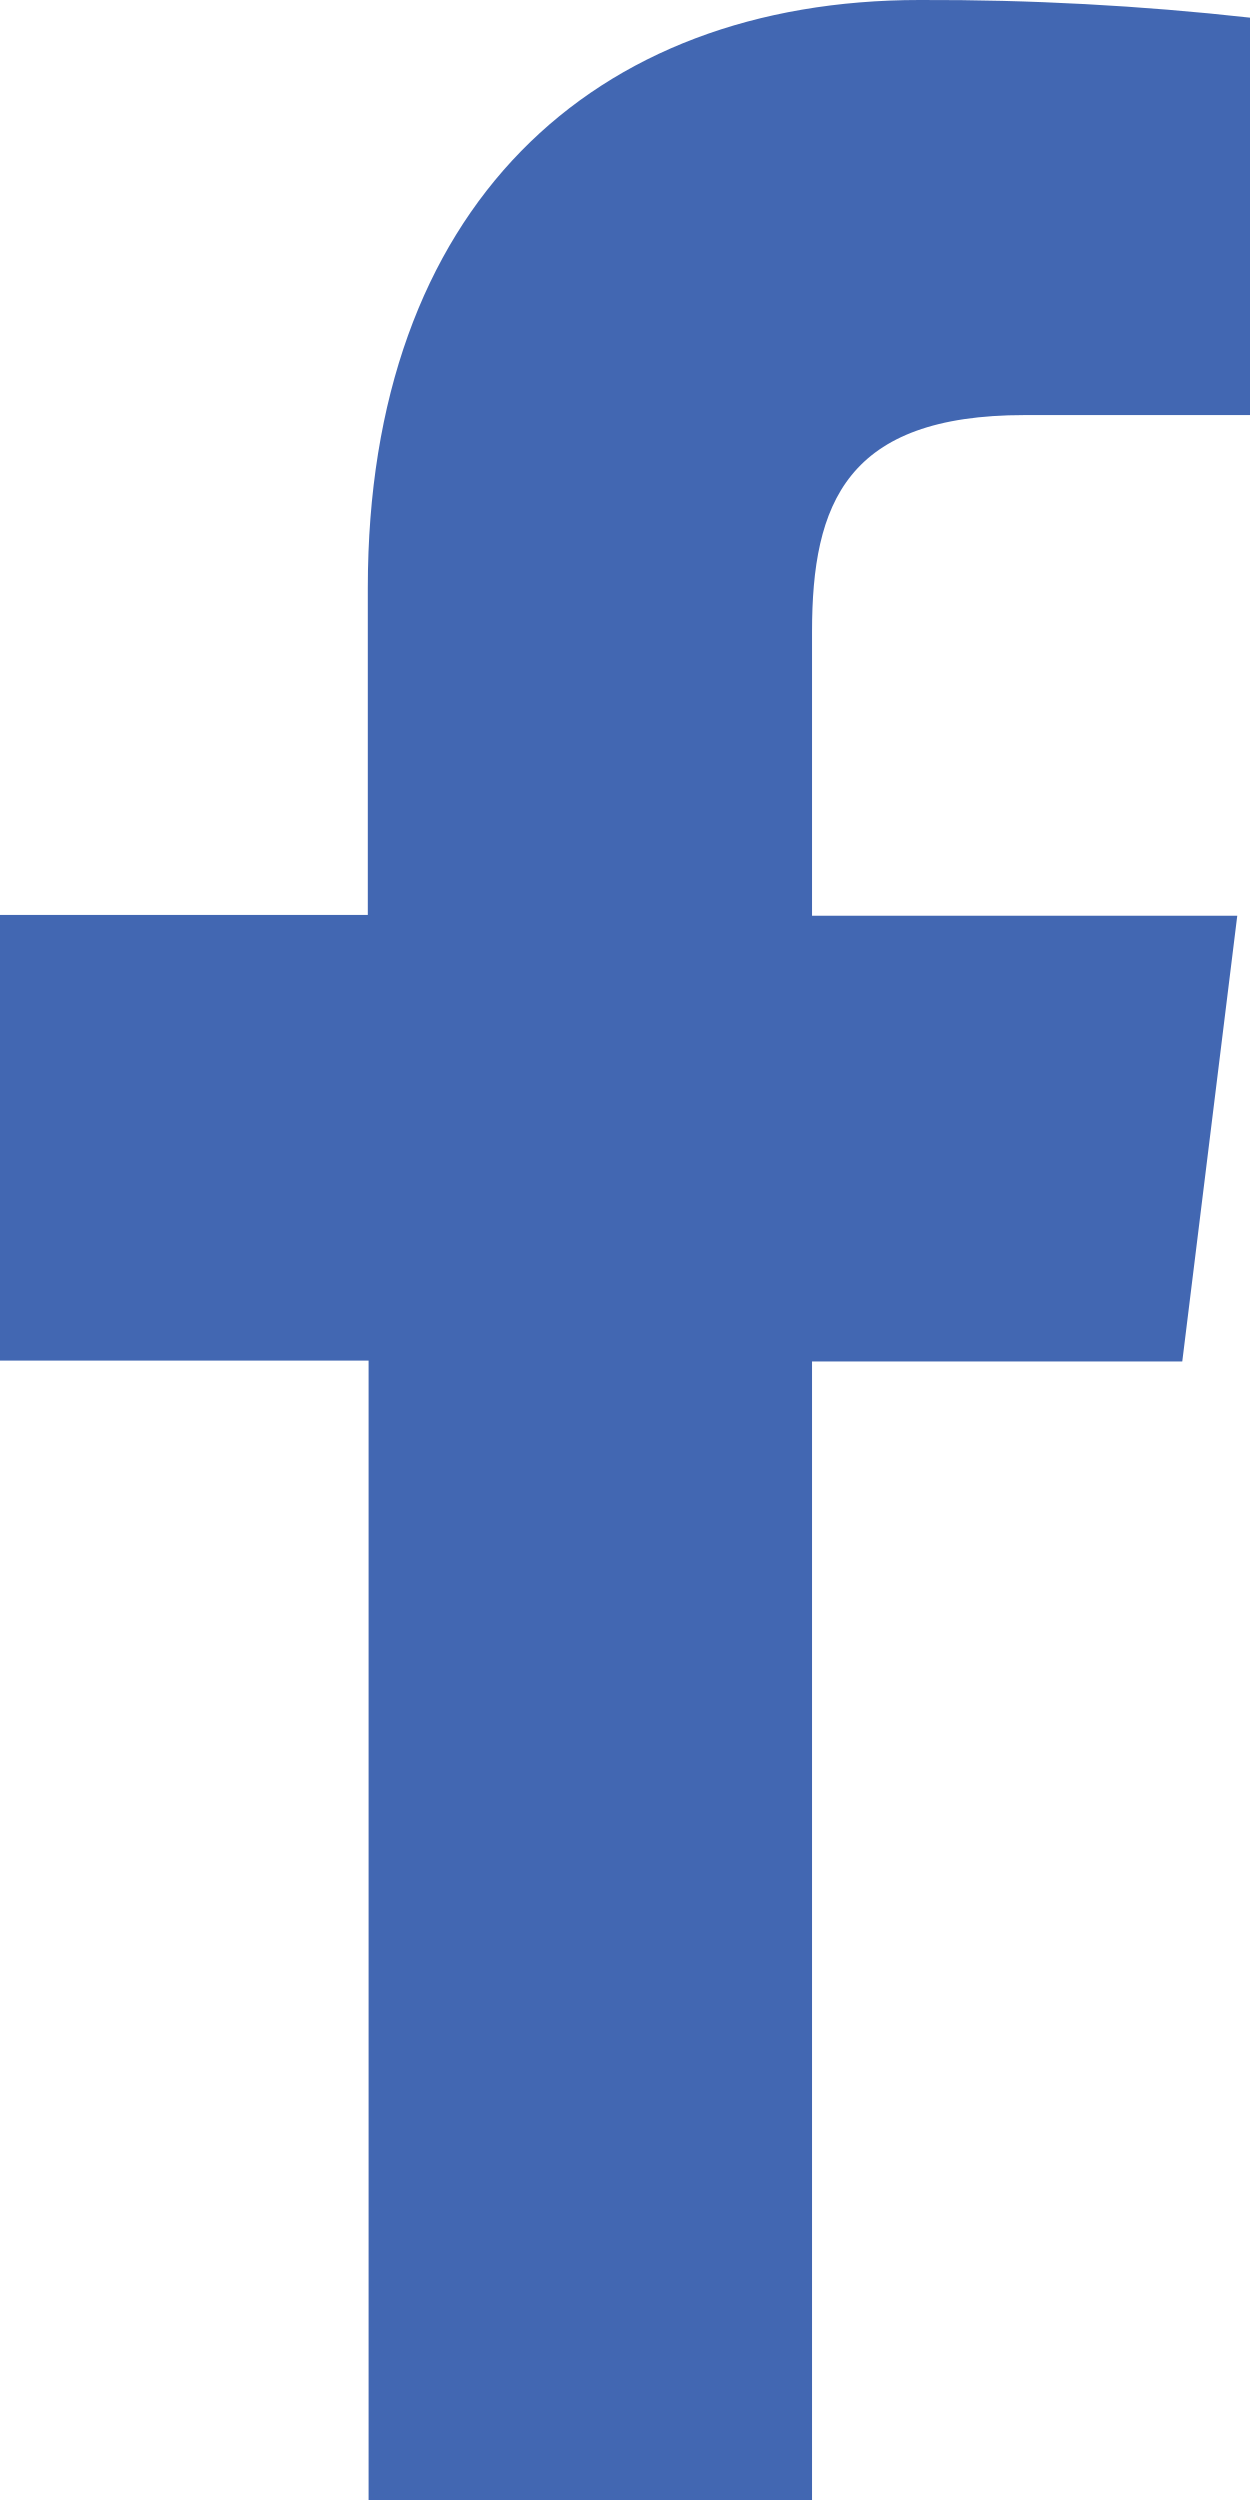
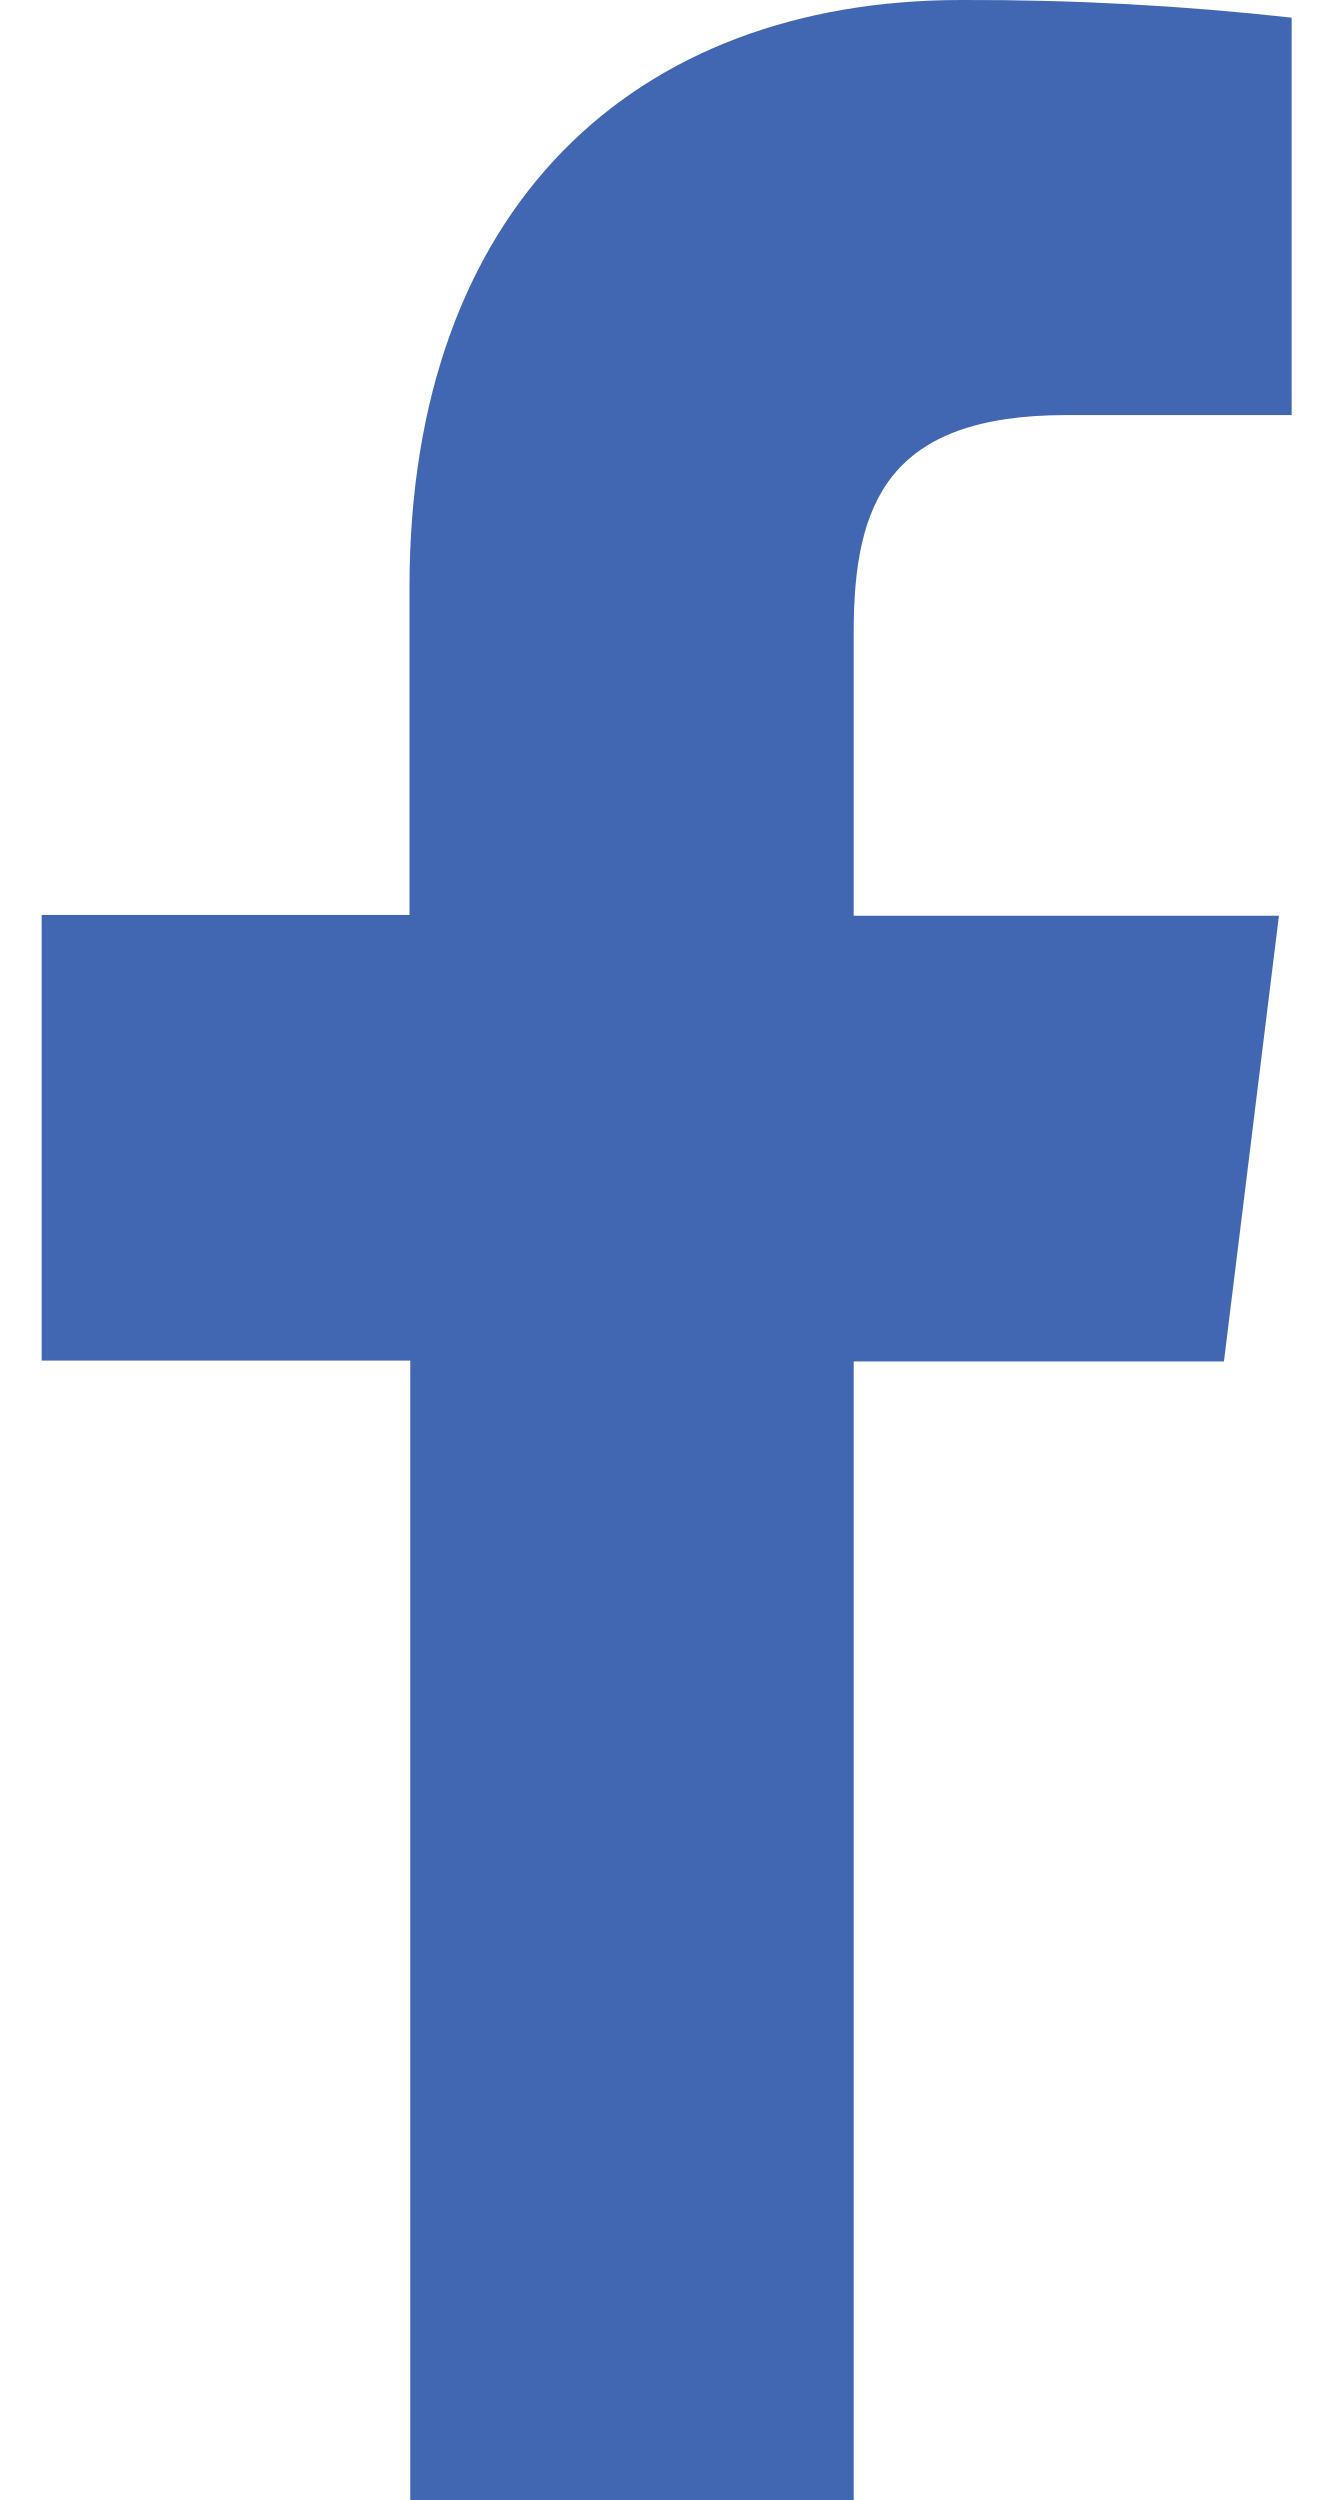
- <svg xmlns="http://www.w3.org/2000/svg" width="16" height="32" viewBox="0 0 16 32" fill="none">
+ <svg xmlns="http://www.w3.org/2000/svg" width="16" height="30" viewBox="0 0 16 32" fill="none">
  <path d="M10.394 32V17.427H15.133L15.837 11.721H10.394V8.087C10.394 6.44 10.836 5.313 13.114 5.313H16V0.226C14.596 0.07 13.184 -0.005 11.772 0C7.584 0 4.708 2.653 4.708 7.523V11.711H0V17.416H4.718V32H10.394Z" fill="#4267b2" />
</svg>
